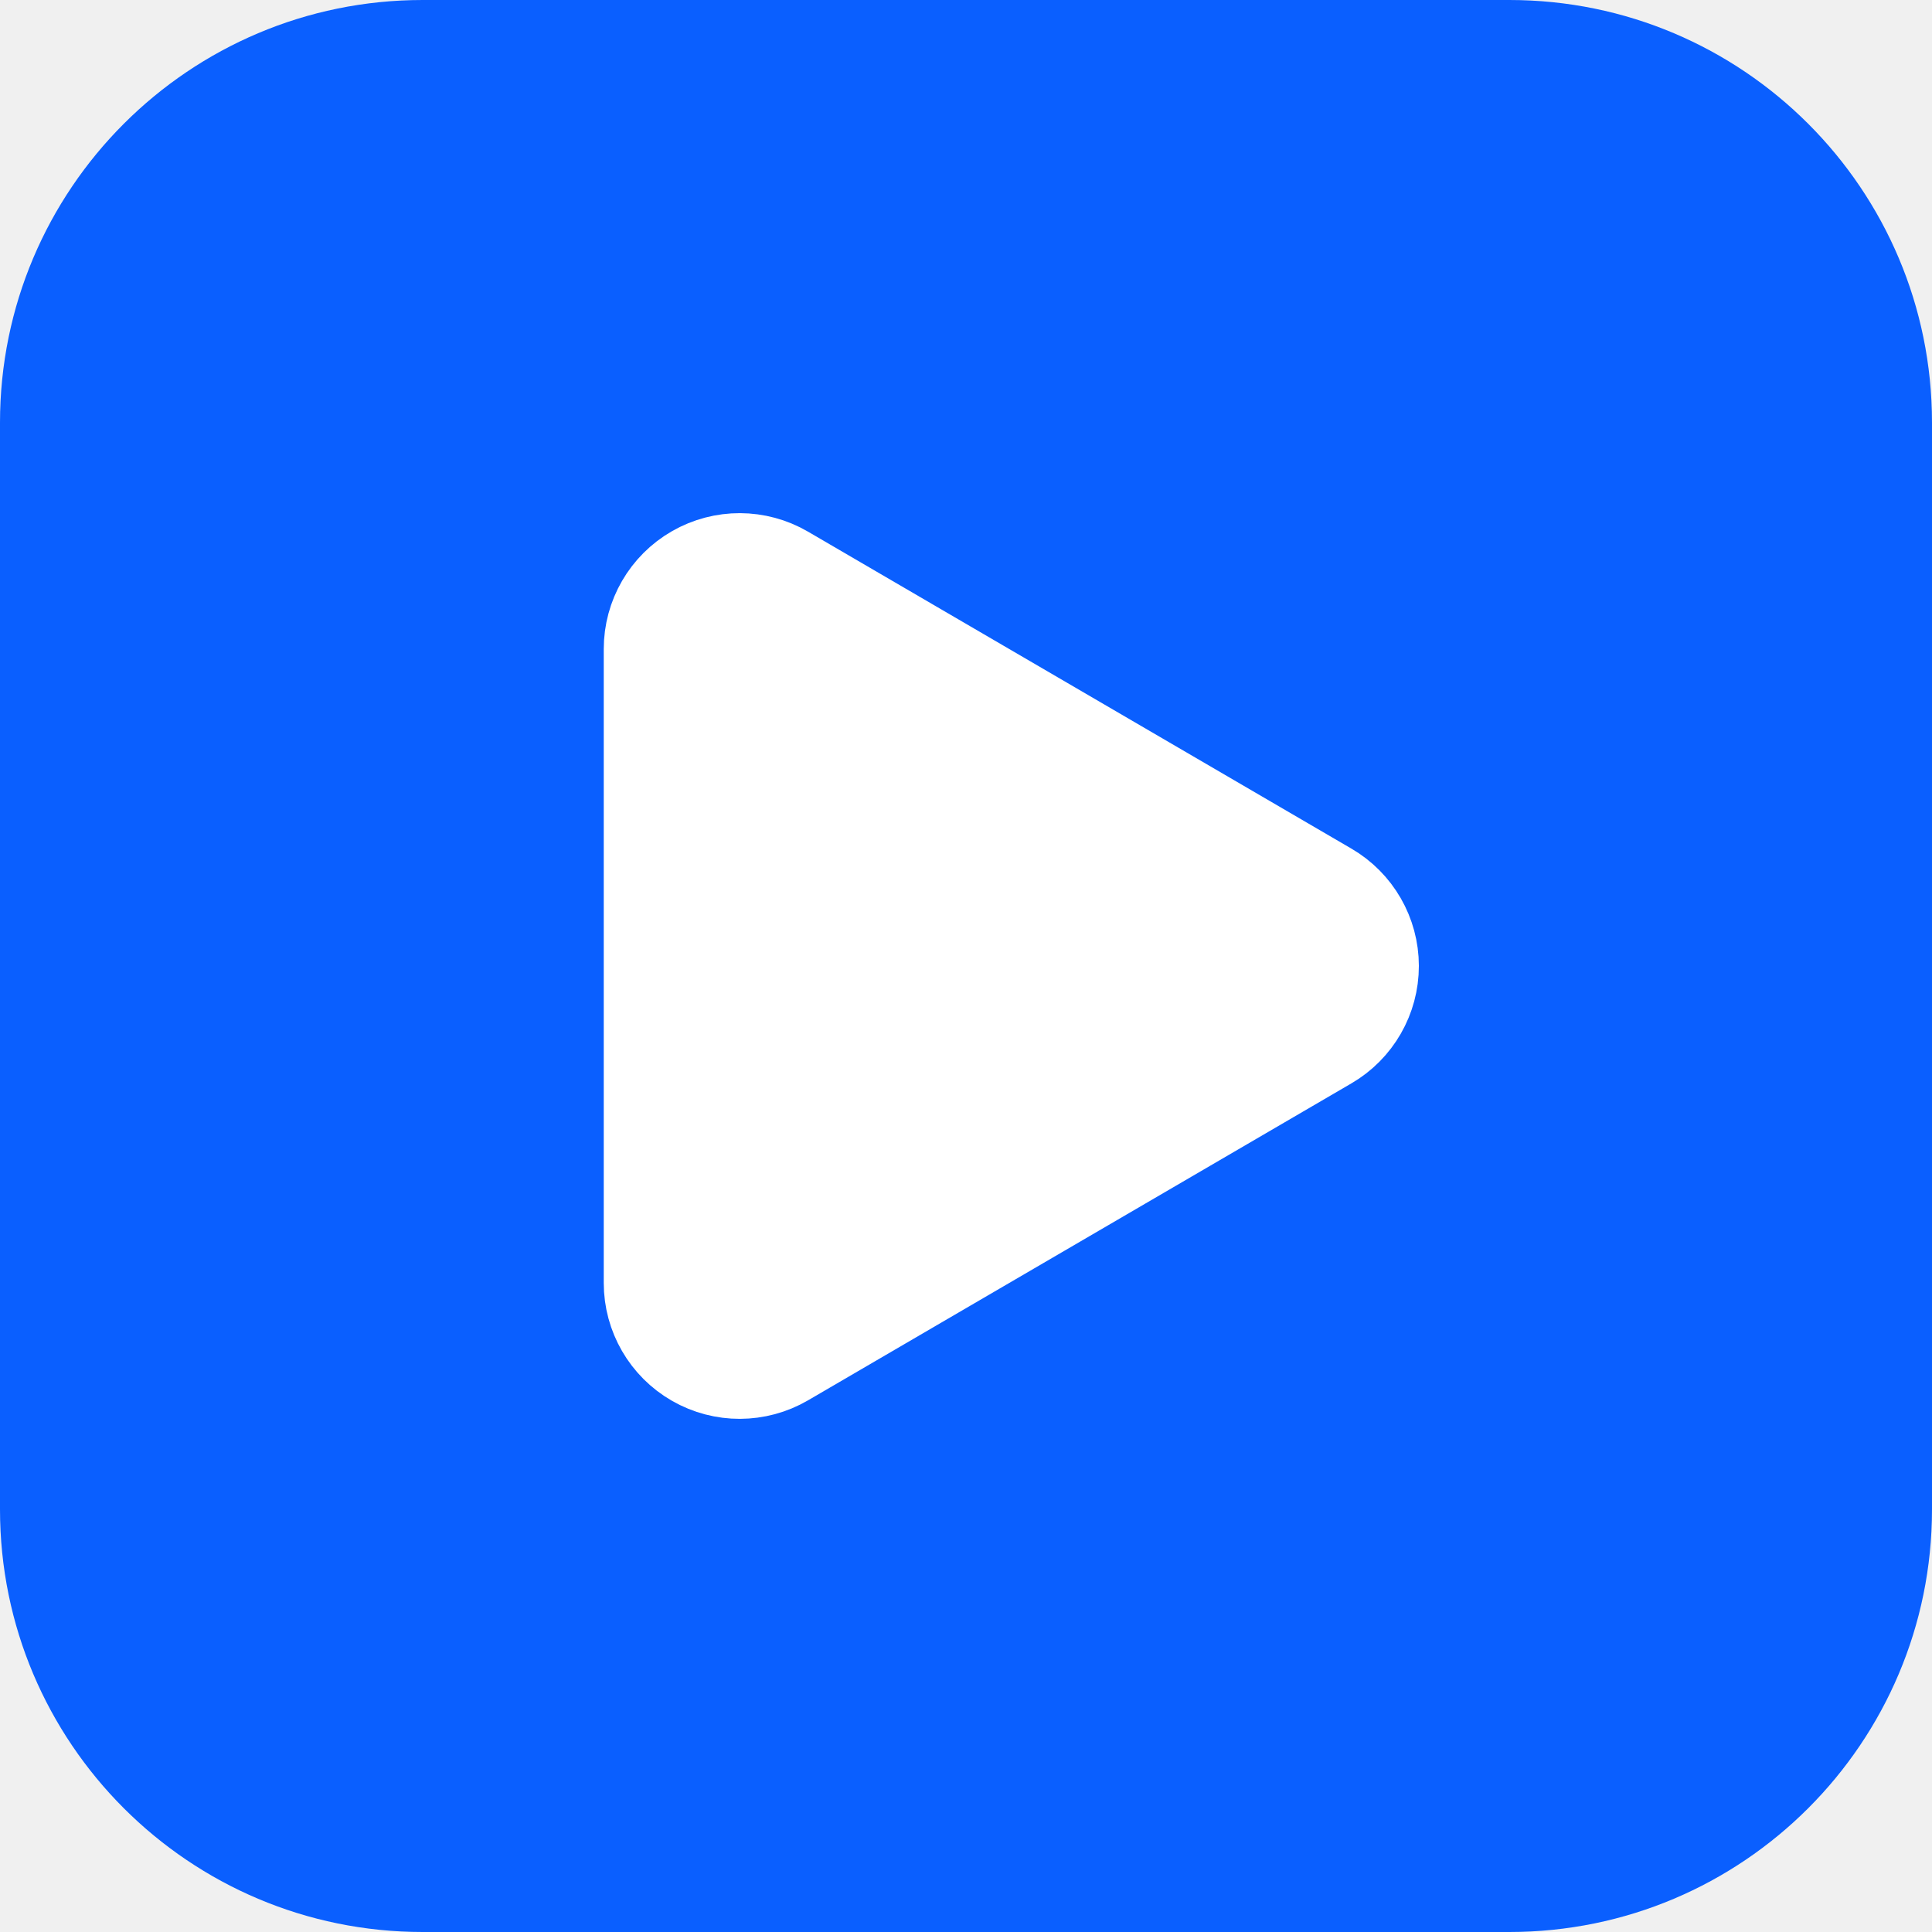
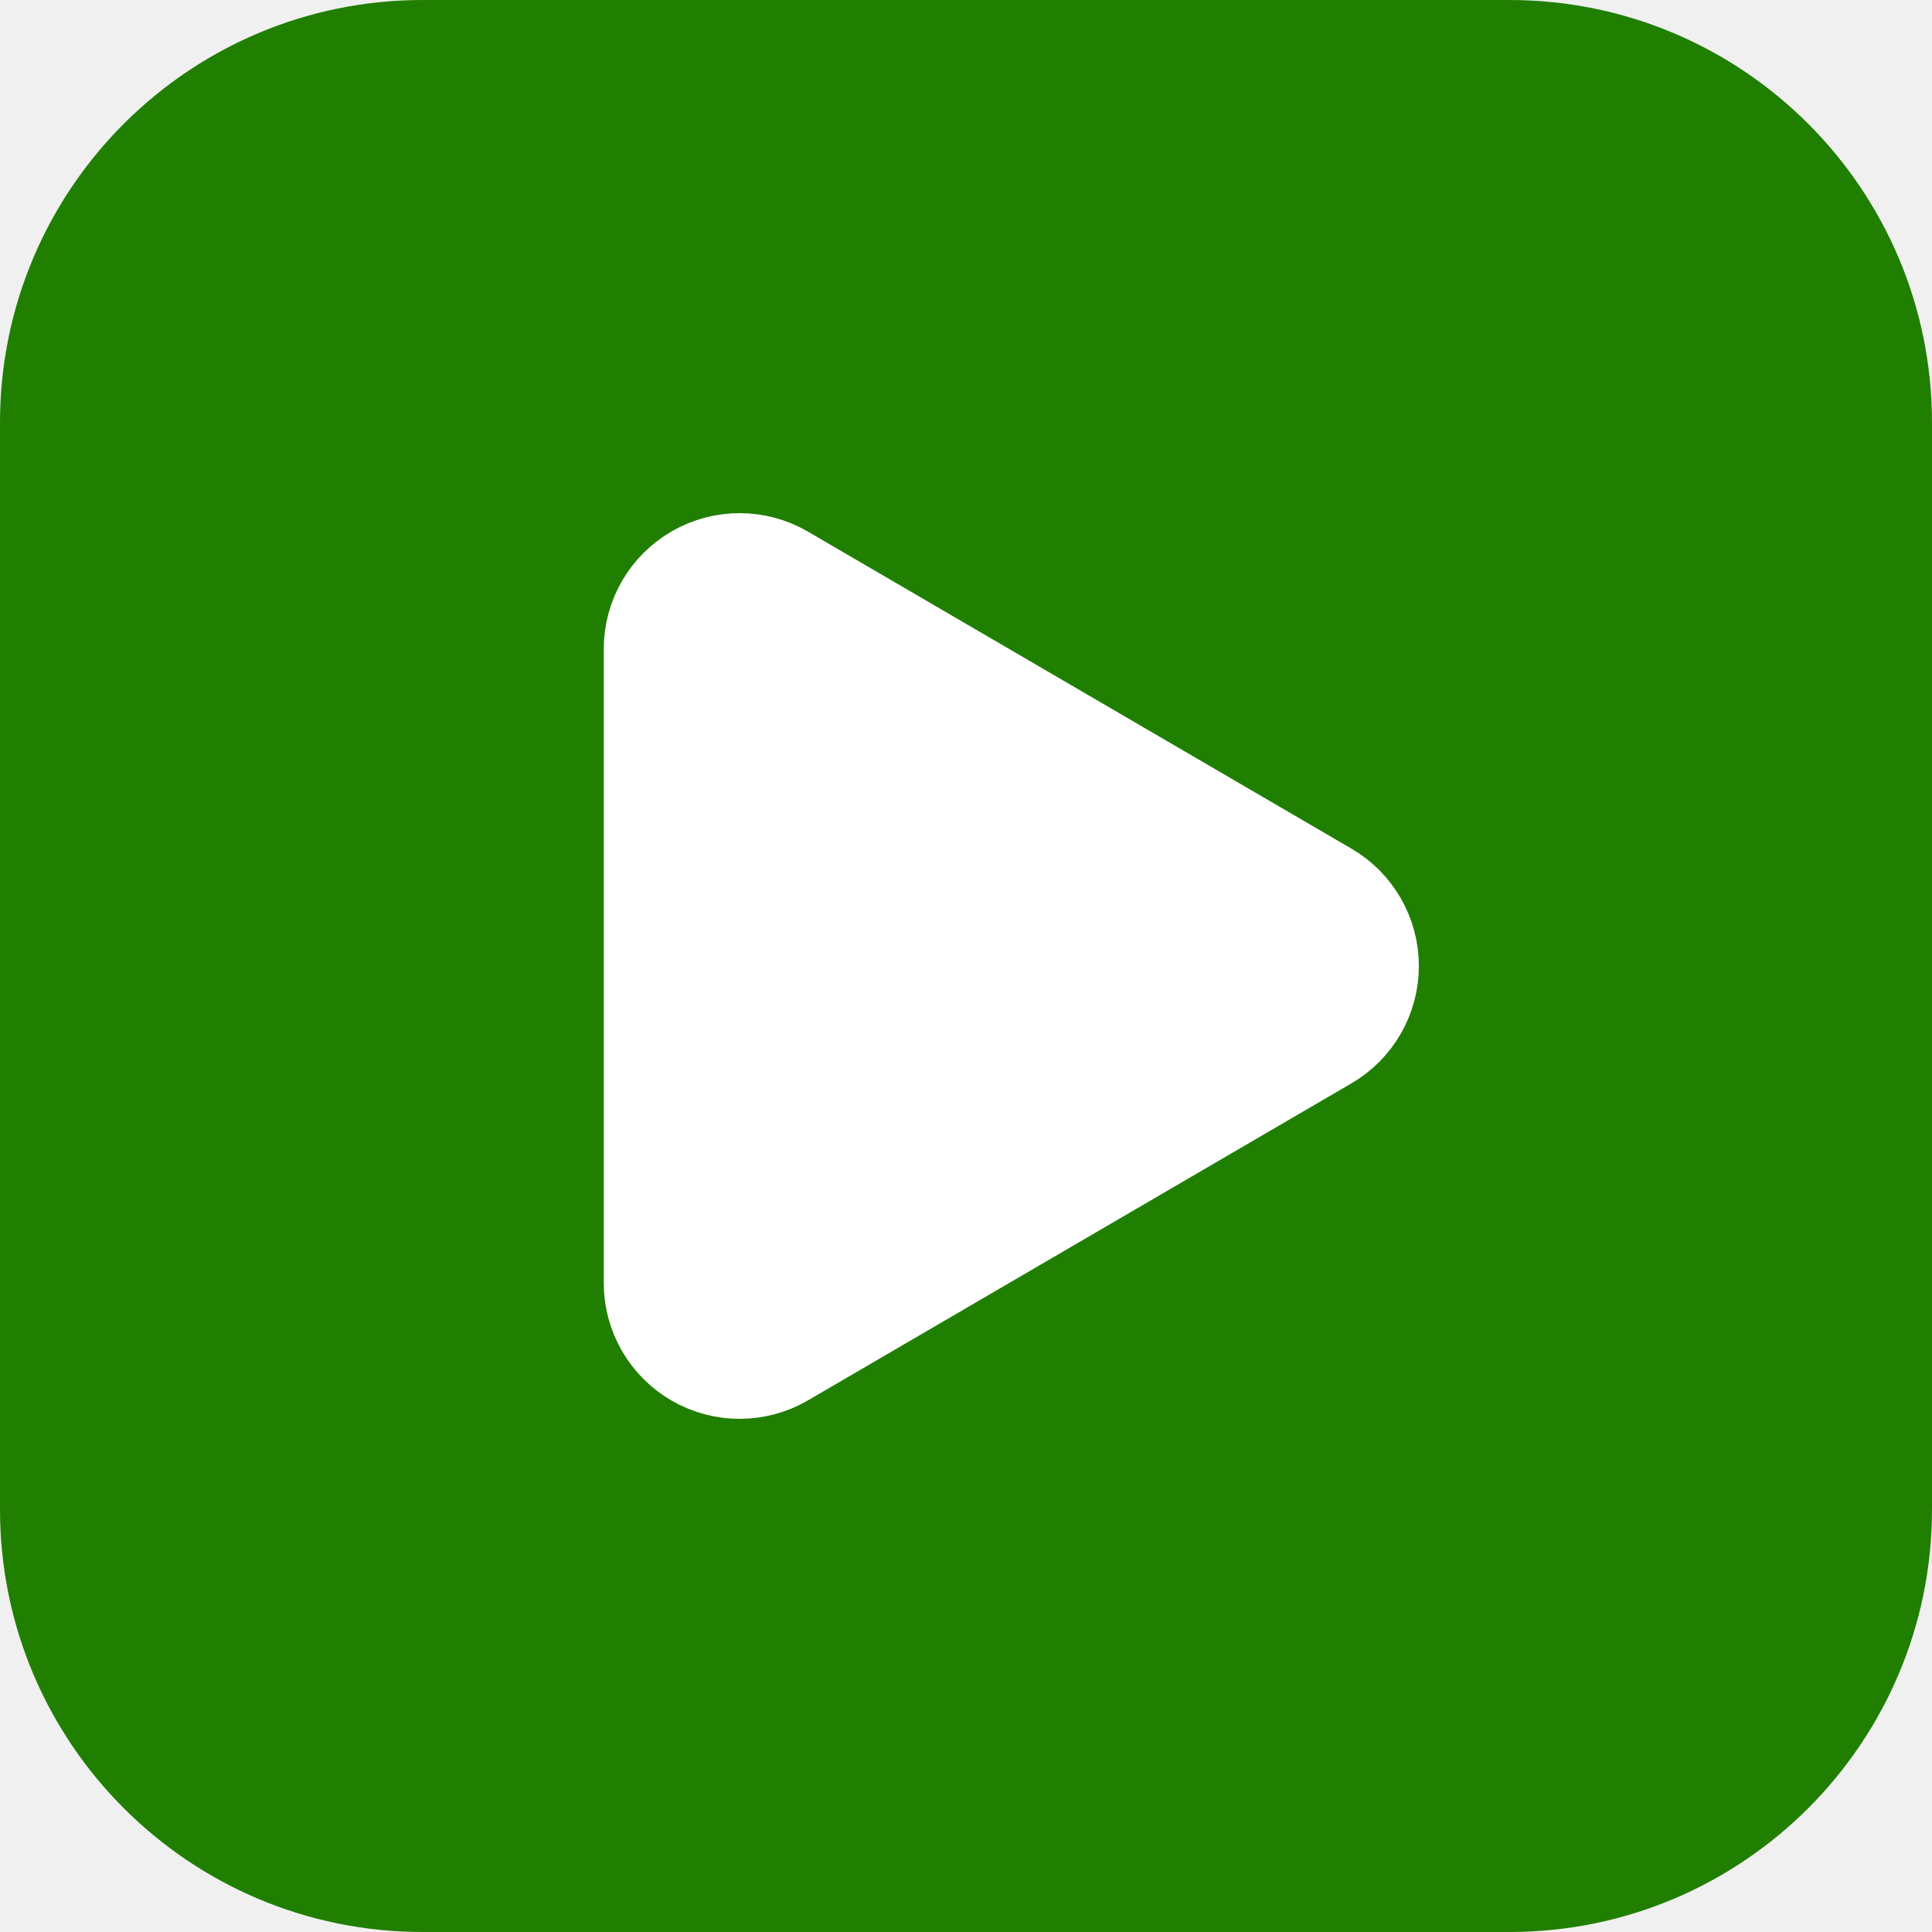
<svg xmlns="http://www.w3.org/2000/svg" viewBox="0 0 512 512" role="img" aria-labelledby="title">
-   <rect width="512" height="512" rx="112" fill="#0a5fff" />
+   <rect width="512" height="512" rx="112" fill="#207f00" />
  <svg x="112" y="112" width="288" height="288" viewBox="0 0 24 24" fill="#fff" stroke="#fff" stroke-width="2" stroke-linecap="round" stroke-linejoin="round">
    <path d="M5 5a2 2 0 0 1 3.008-1.728l11.997 6.998a2 2 0 0 1 .003 3.458l-12 7A2 2 0 0 1 5 19z" />
  </svg>
</svg>
